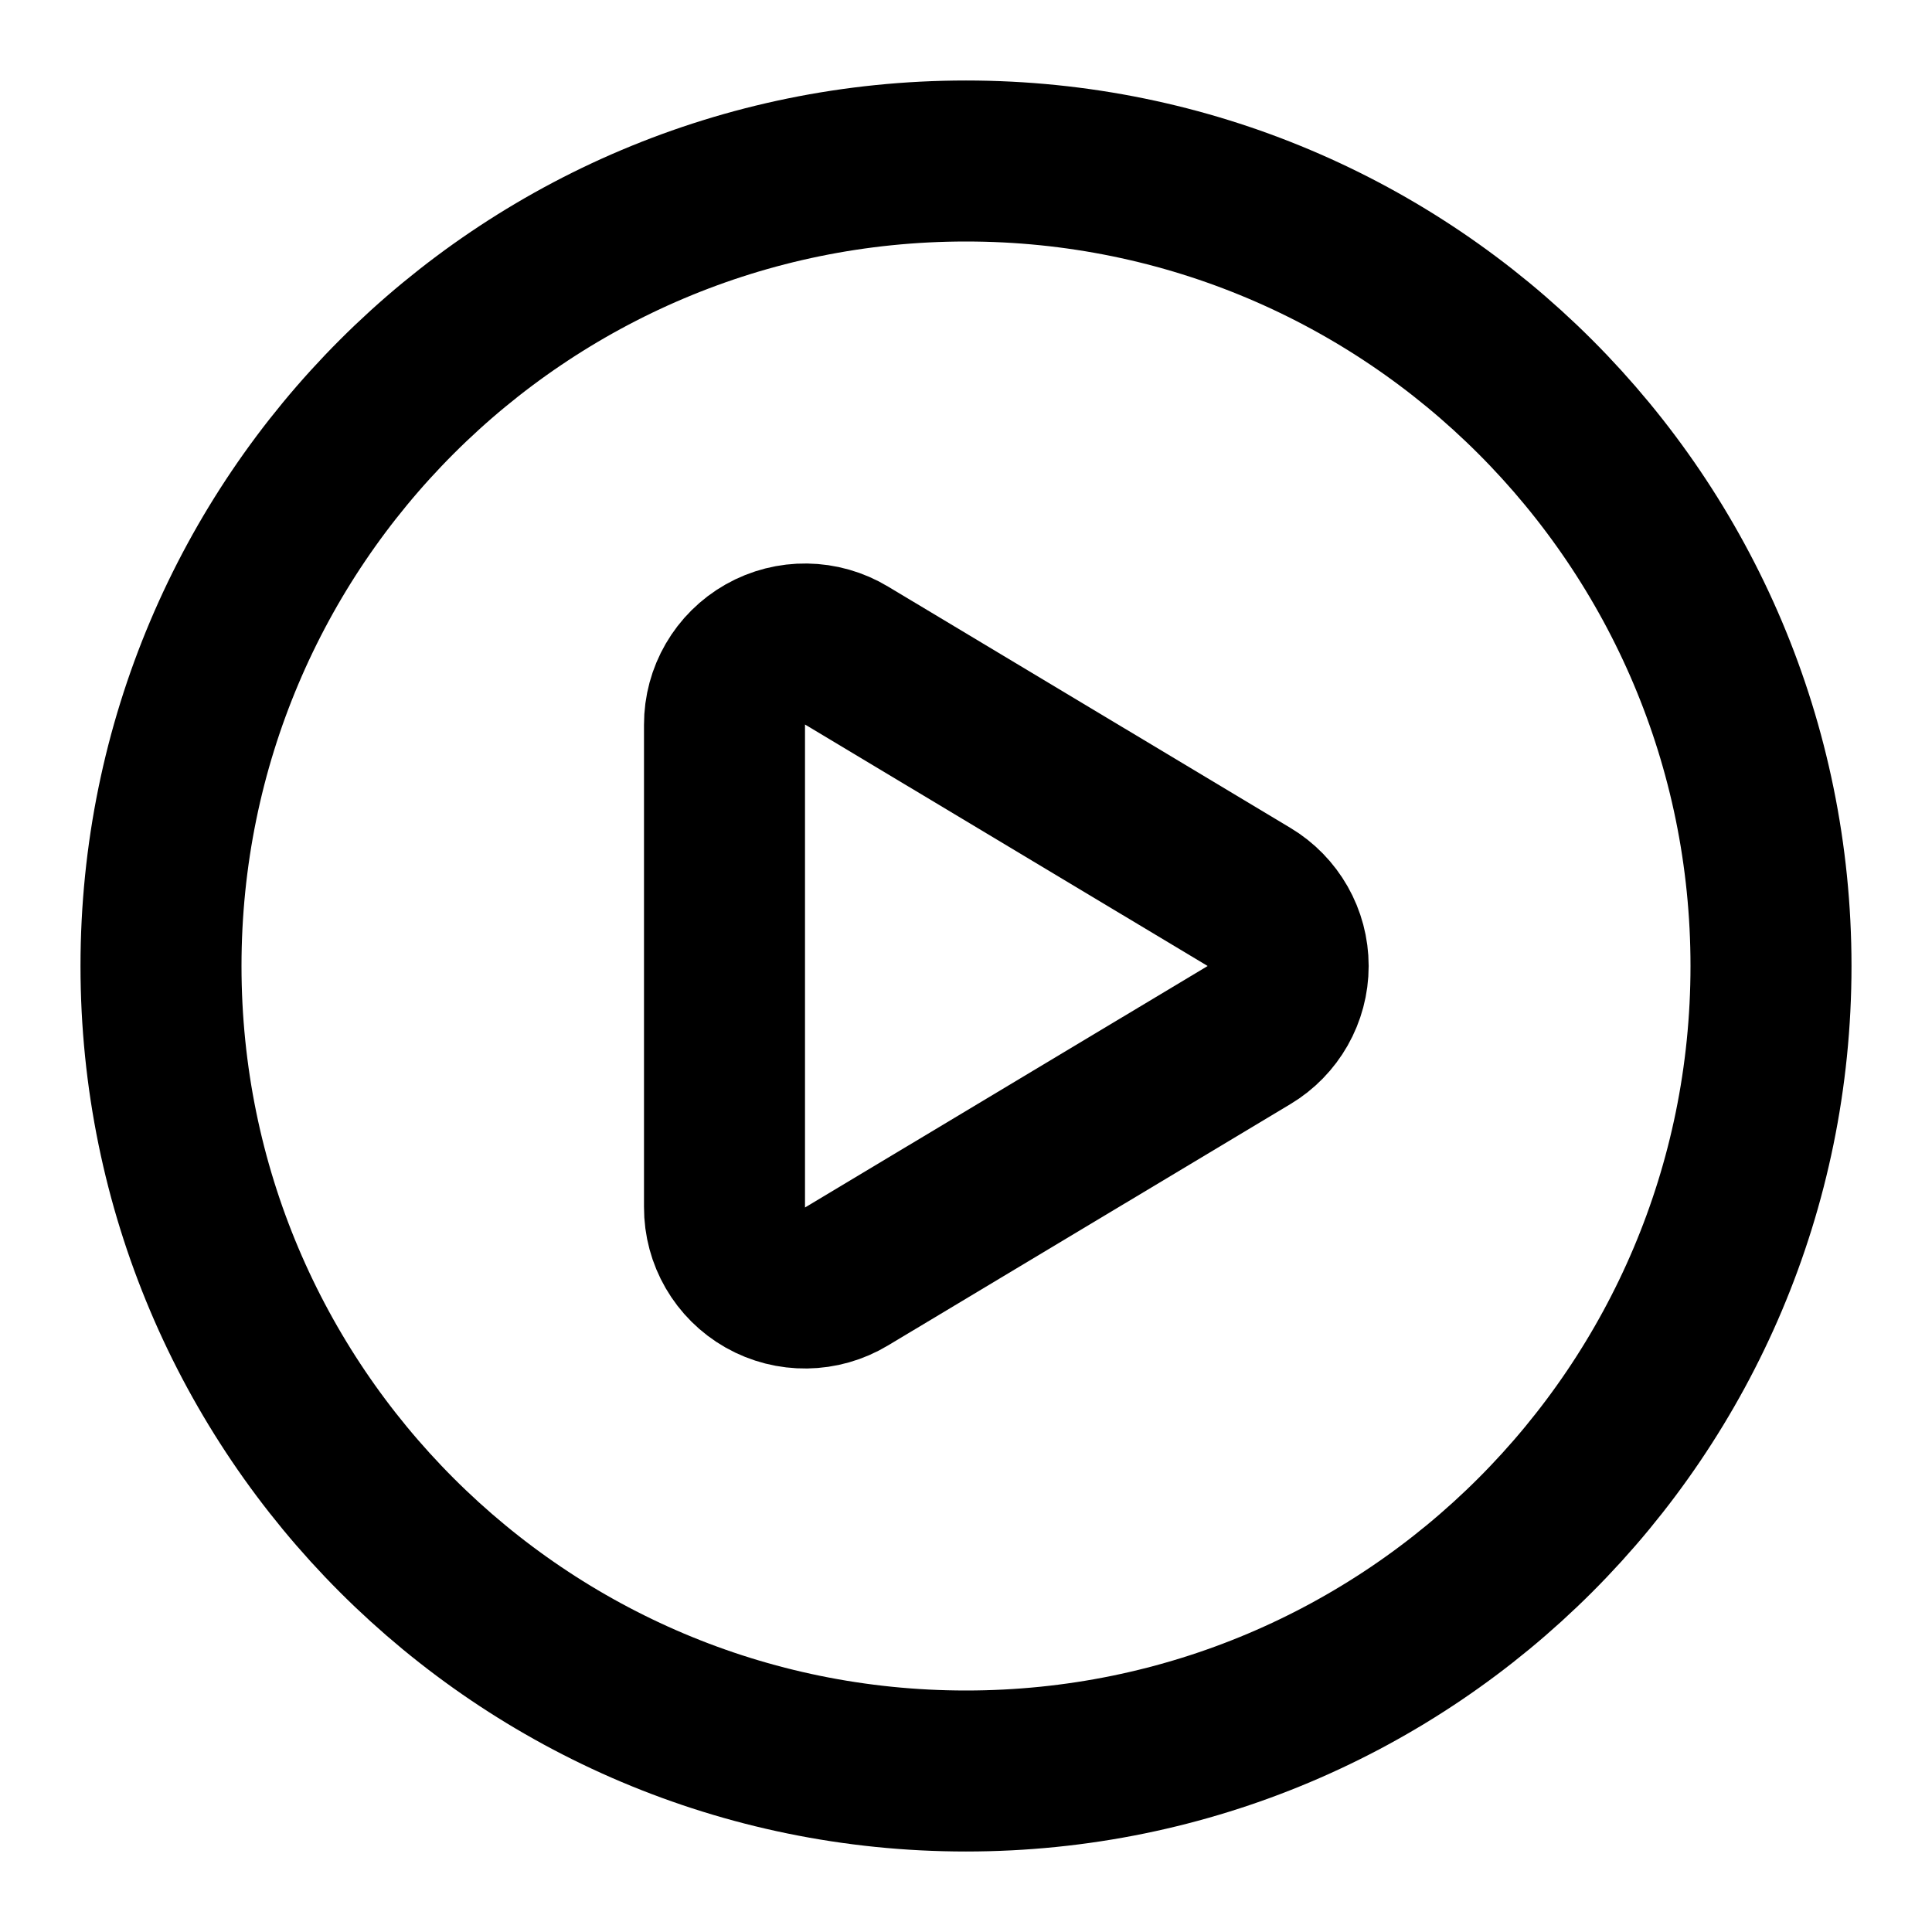
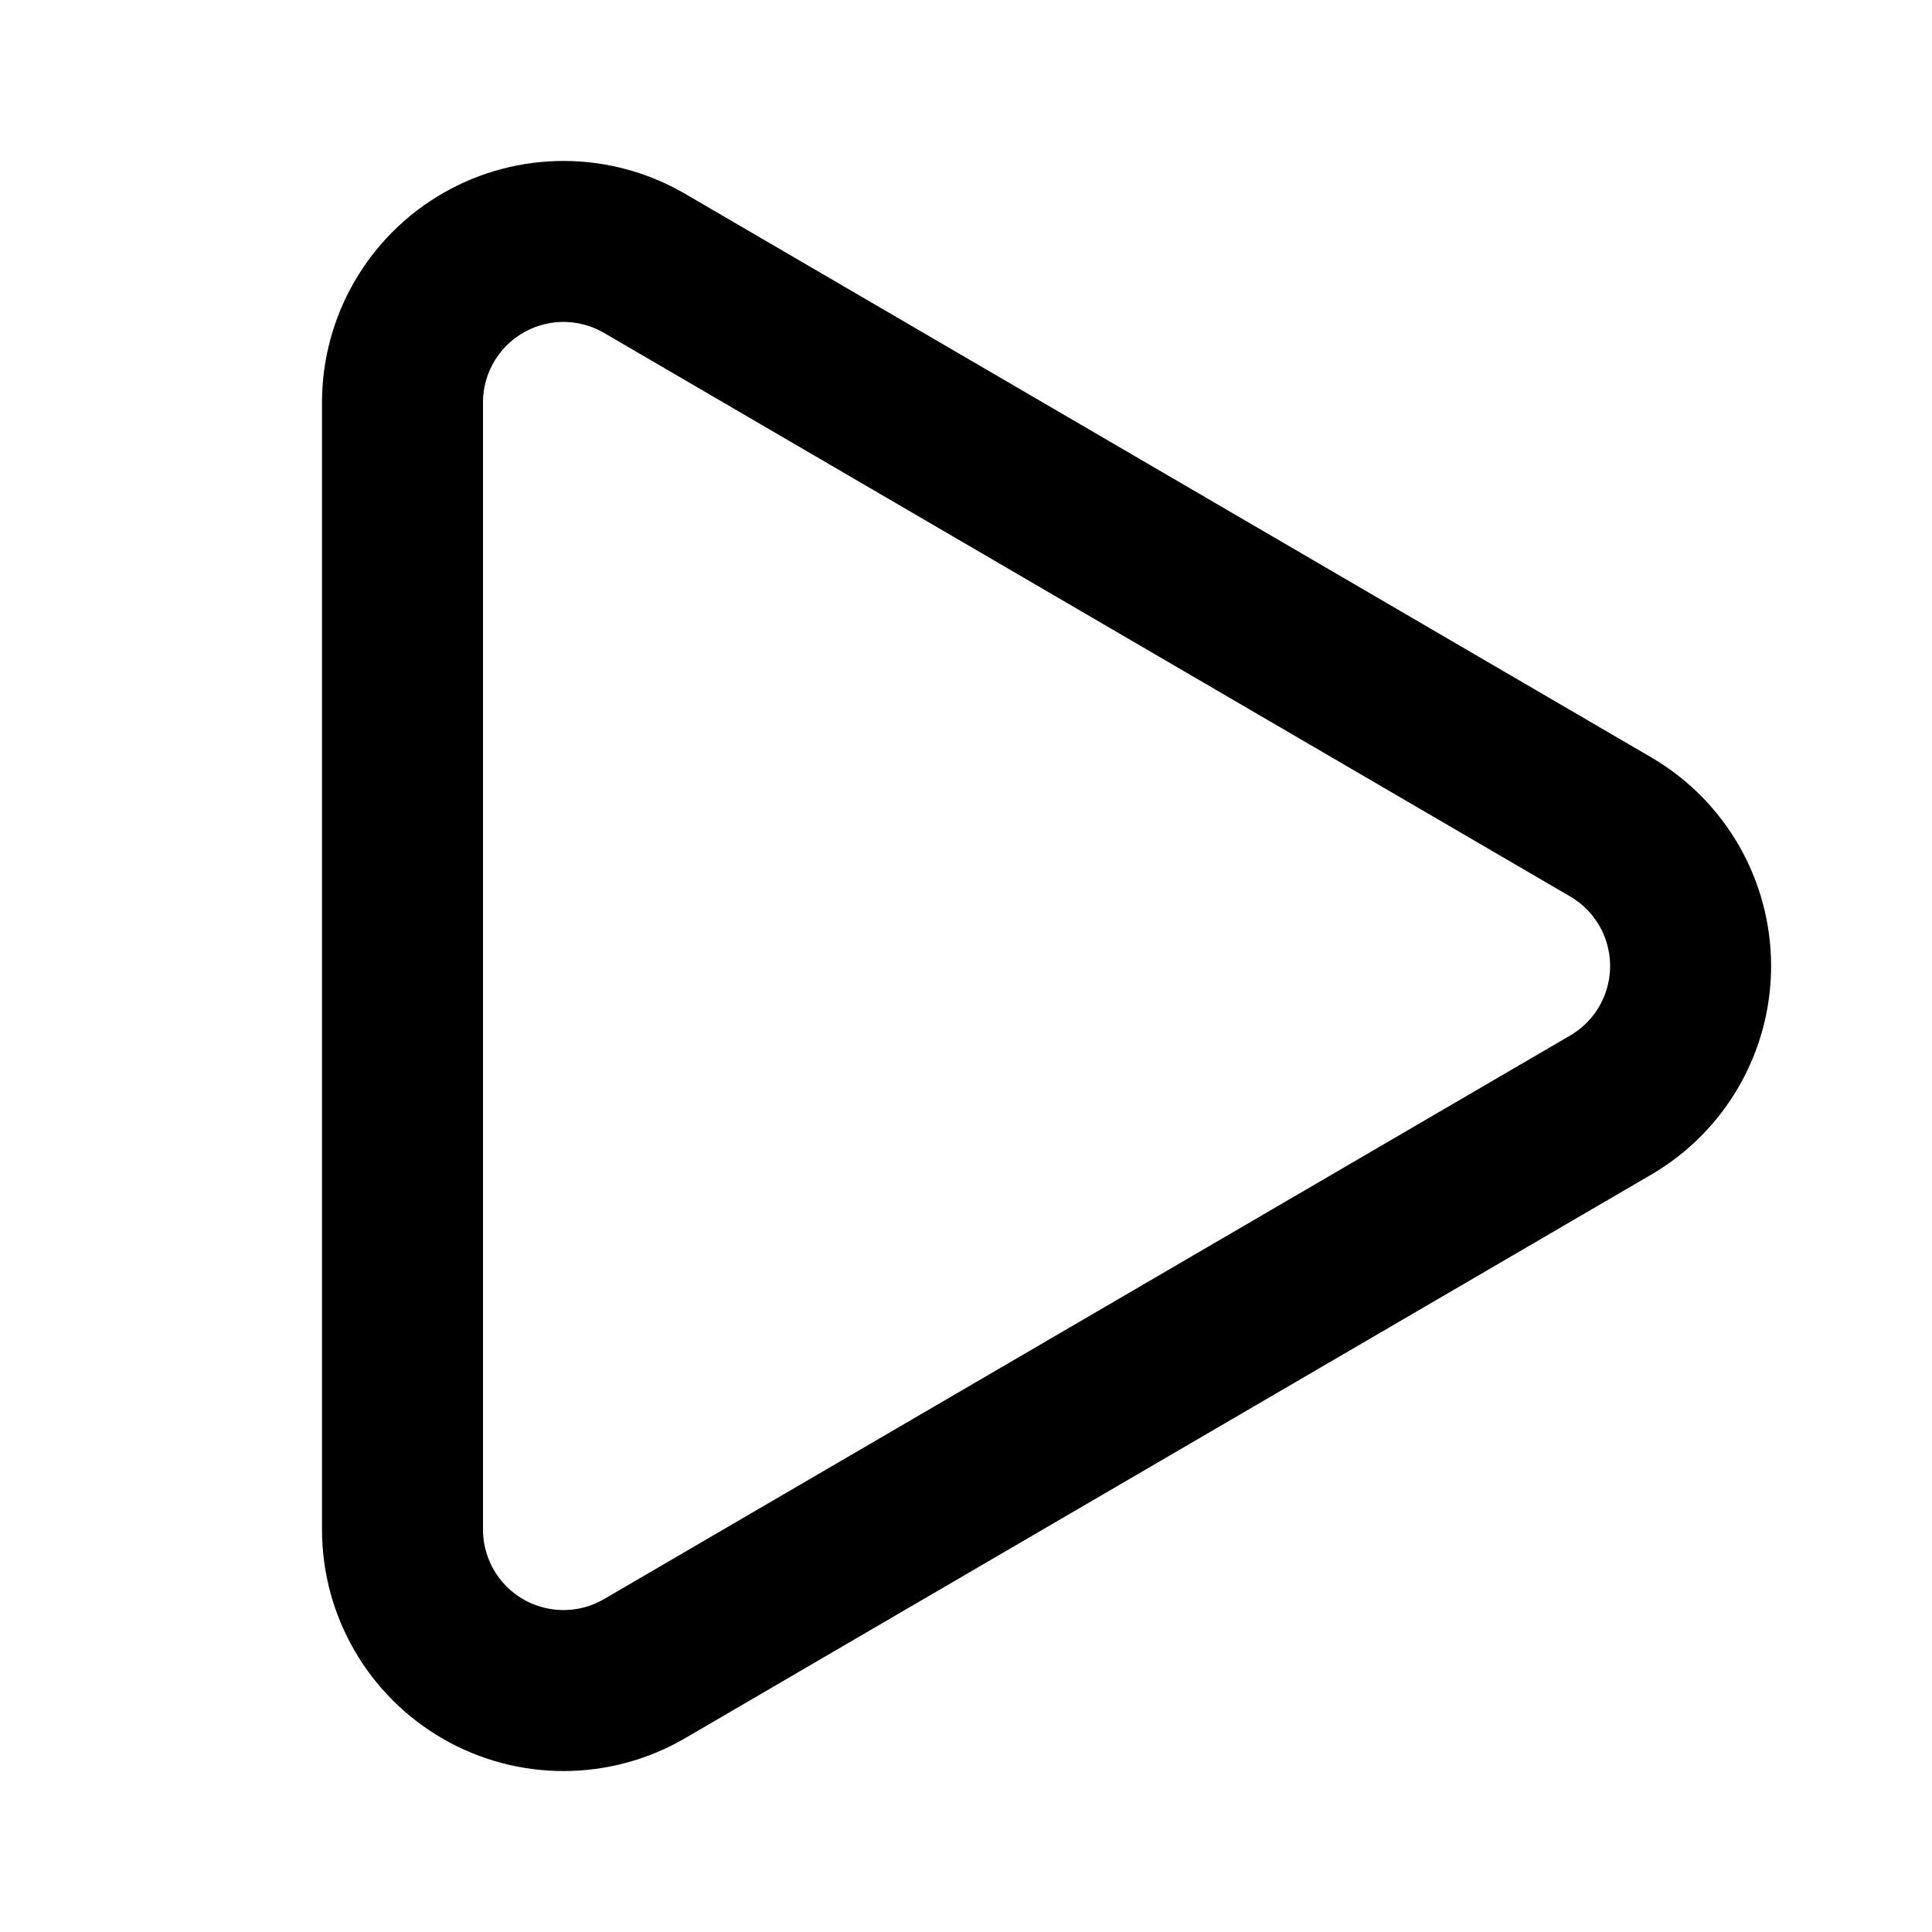
- <svg xmlns="http://www.w3.org/2000/svg" class="lucide lucide-circle-play" width="24" height="24" viewBox="0 0 24 24" fill="none" stroke="currentColor" stroke-width="2" stroke-linecap="round" stroke-linejoin="round">
-   <path stroke="currentColor" fill="none" stroke-width="2" stroke-linecap="round" stroke-linejoin="round" d="M9 9.003a1 1 0 0 1 1.517-.859l4.997 2.997a1 1 0 0 1 0 1.718l-4.997 2.997A1 1 0 0 1 9 14.996z" />
-   <circle stroke="currentColor" fill="none" stroke-width="2" stroke-linecap="round" stroke-linejoin="round" cx="12" cy="12" r="10" />
+ <svg xmlns="http://www.w3.org/2000/svg" class="lucide lucide-play" width="24" height="24" viewBox="0 0 24 24" fill="none" stroke="currentColor" stroke-width="2" stroke-linecap="round" stroke-linejoin="round">
+   <path stroke="currentColor" fill="none" stroke-width="2" stroke-linecap="round" stroke-linejoin="round" d="M5 5a2 2 0 0 1 3.008-1.728l11.997 6.998a2 2 0 0 1 .003 3.458l-12 7A2 2 0 0 1 5 19z" />
</svg>
